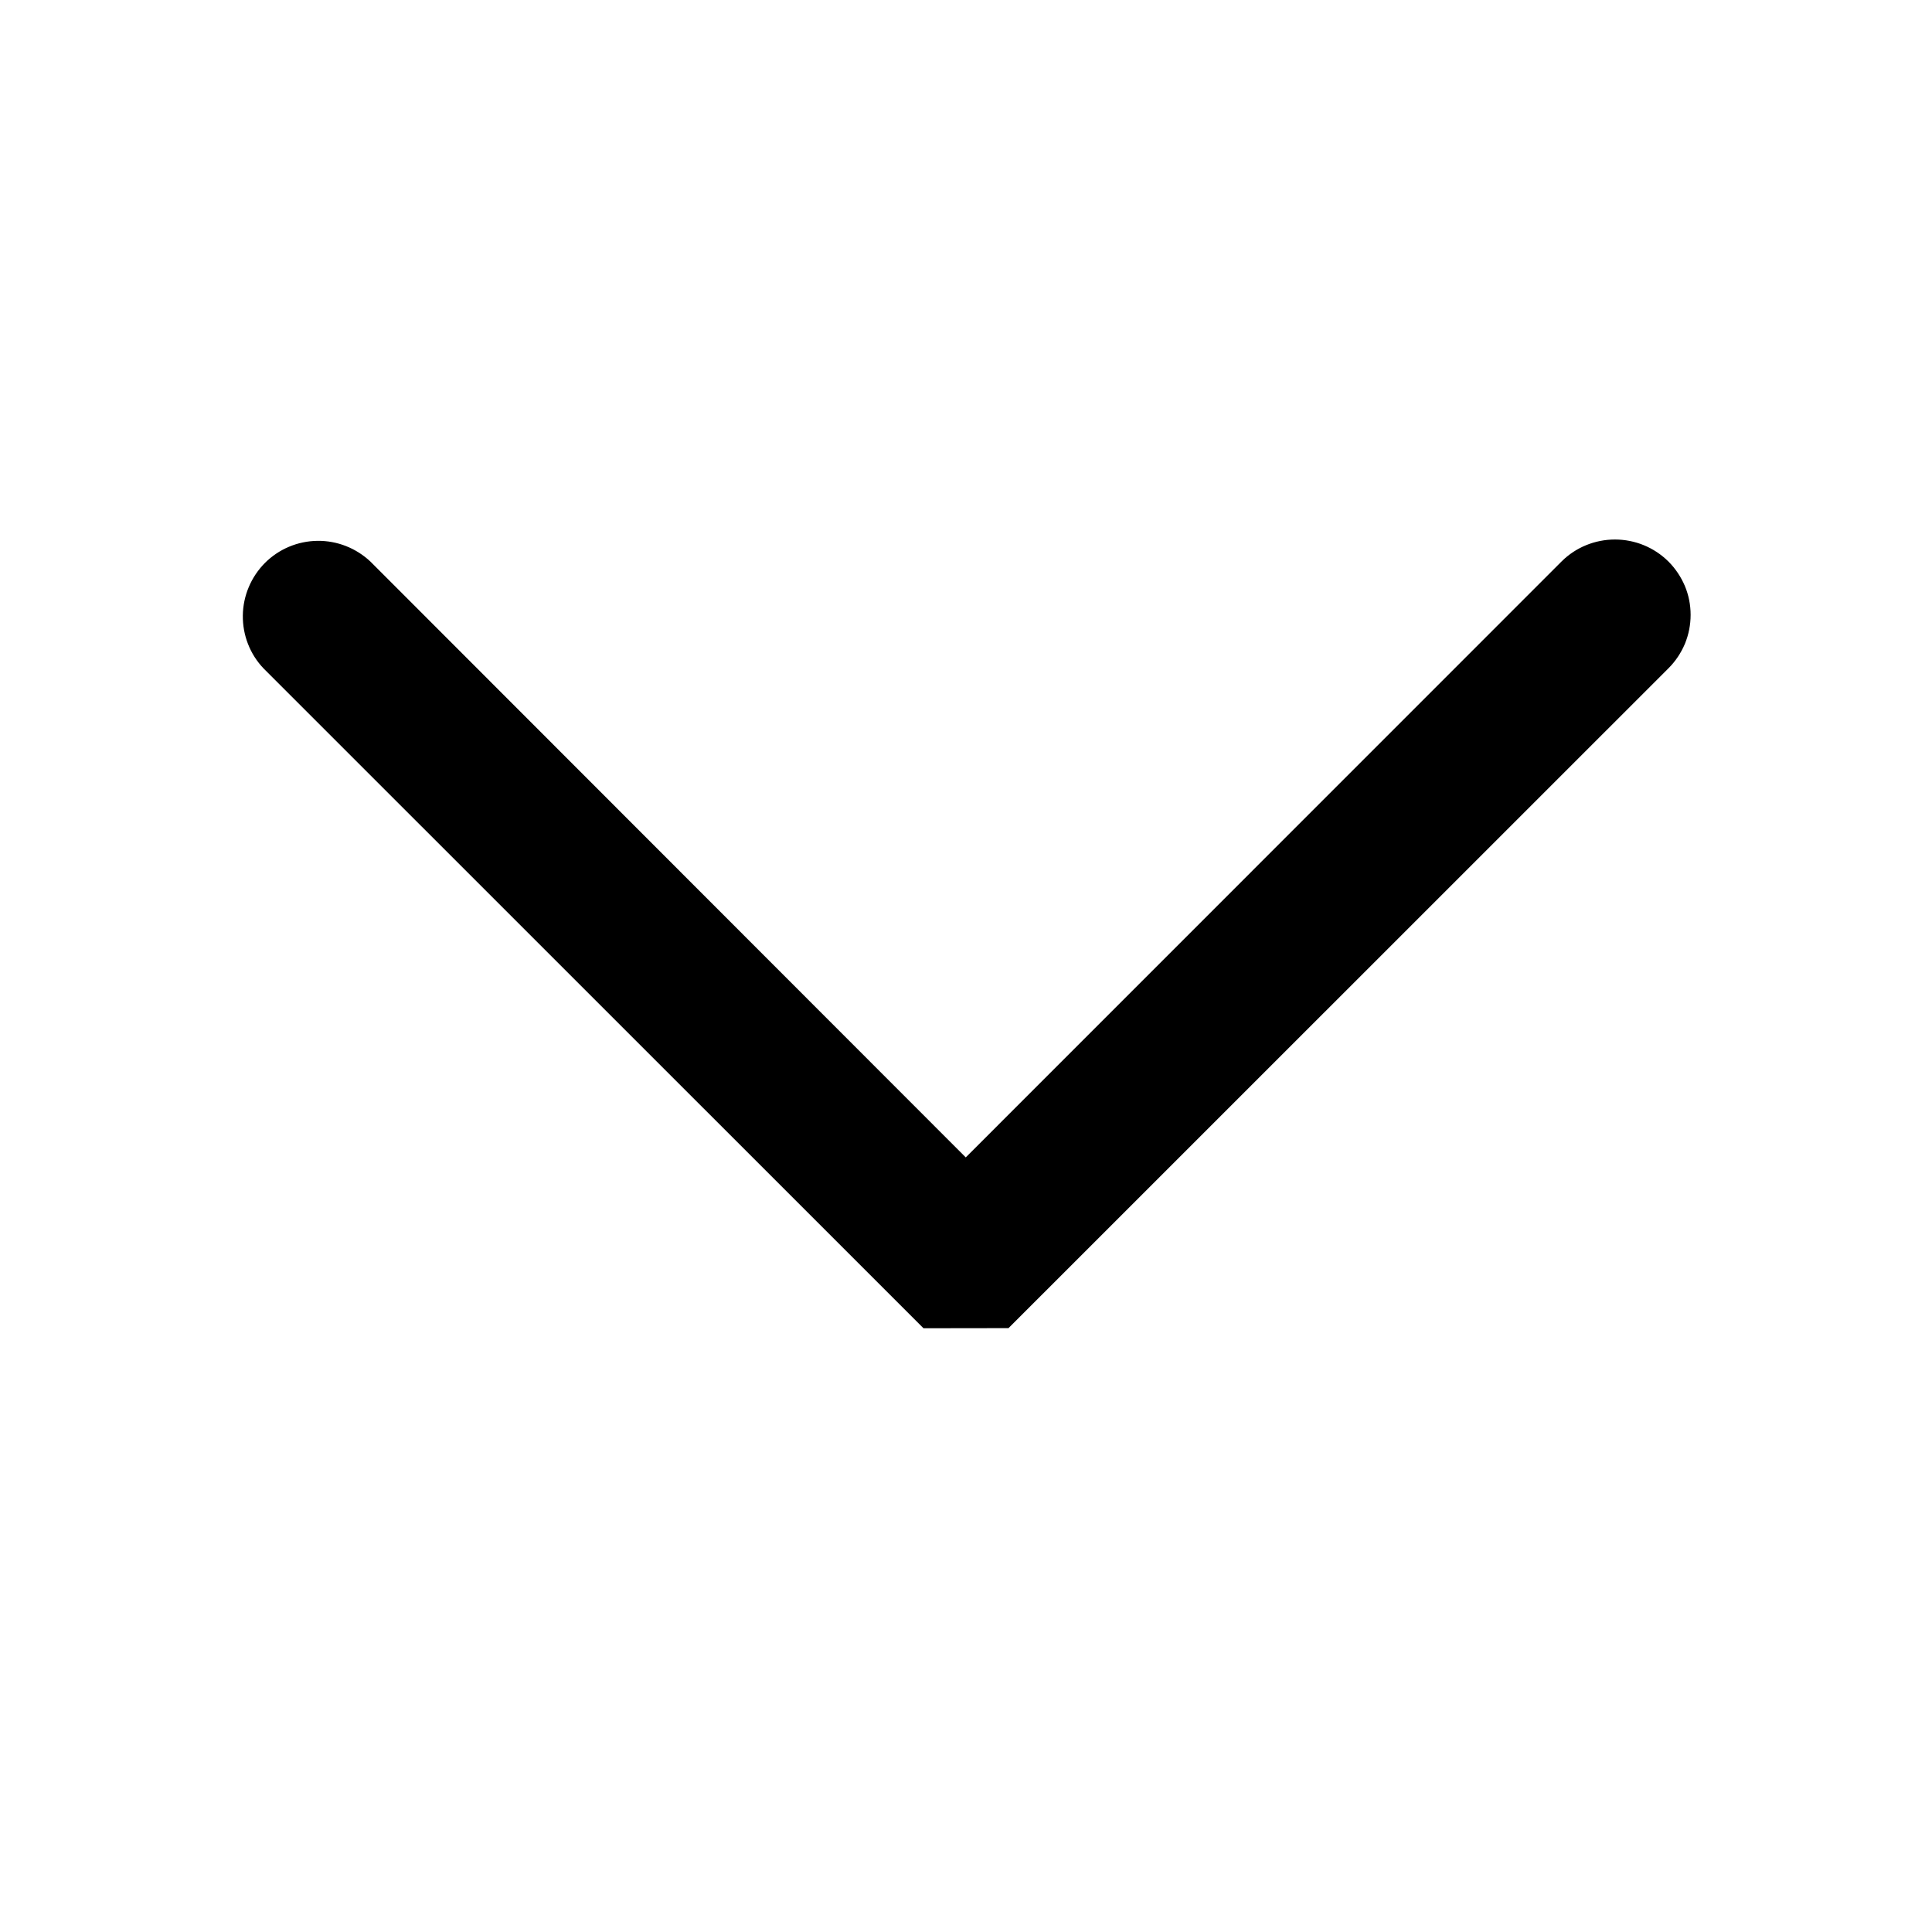
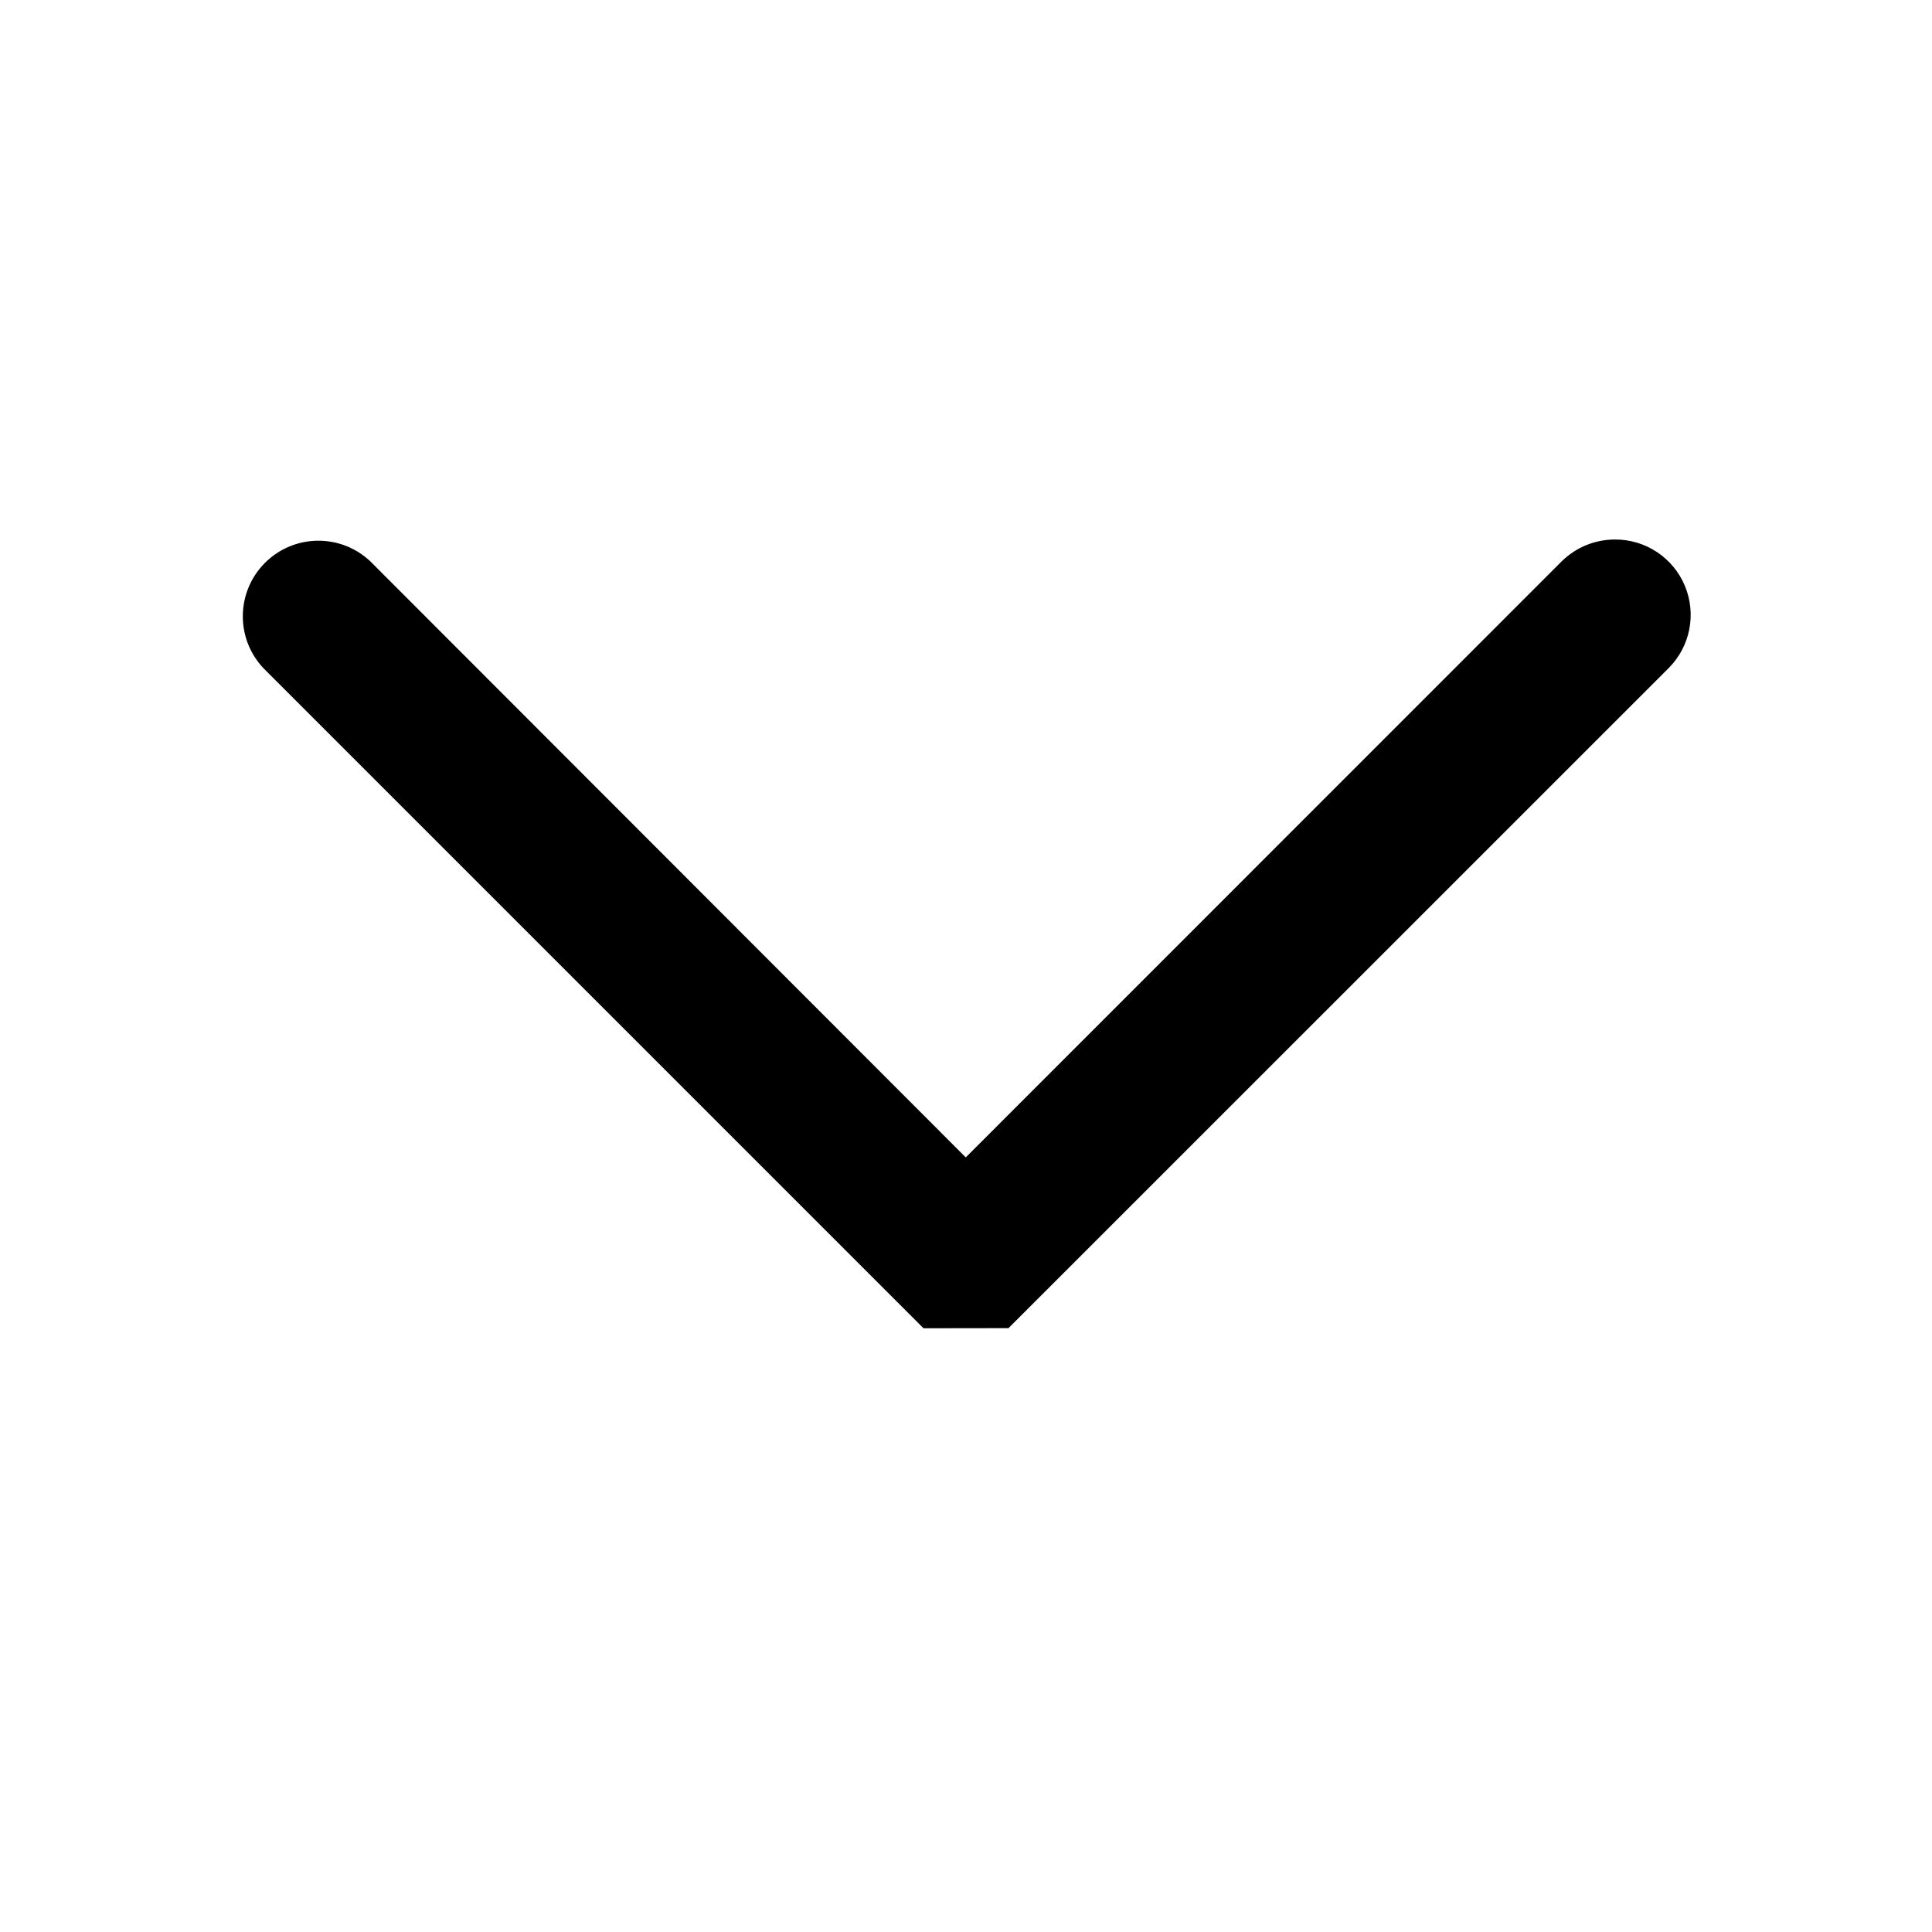
- <svg xmlns="http://www.w3.org/2000/svg" width="16" height="16" viewBox="0 0 16 16" fill="none">
-   <path d="M8.352 10.999L13.818 5.534C13.876 5.476 13.922 5.407 13.954 5.331C13.985 5.255 14.001 5.174 14.001 5.092C14.001 5.01 13.985 4.928 13.953 4.852C13.921 4.777 13.875 4.708 13.817 4.65C13.699 4.533 13.54 4.468 13.374 4.468C13.209 4.468 13.049 4.533 12.932 4.65L7.998 9.585L3.068 4.651C2.949 4.539 2.792 4.477 2.629 4.479C2.465 4.481 2.309 4.547 2.194 4.662C2.079 4.778 2.013 4.934 2.011 5.097C2.009 5.26 2.07 5.418 2.183 5.536L7.648 11L8.352 10.999Z" fill="black" />
+ <svg xmlns="http://www.w3.org/2000/svg" width="16" height="16" fill="none">
+   <path fill="#000" d="m8.352 10.999 5.466-5.465a.624.624 0 0 0-.444-1.066.628.628 0 0 0-.442.182L7.998 9.585 3.068 4.65a.626.626 0 0 0-.885.885L7.648 11l.704-.001Z" />
</svg>
